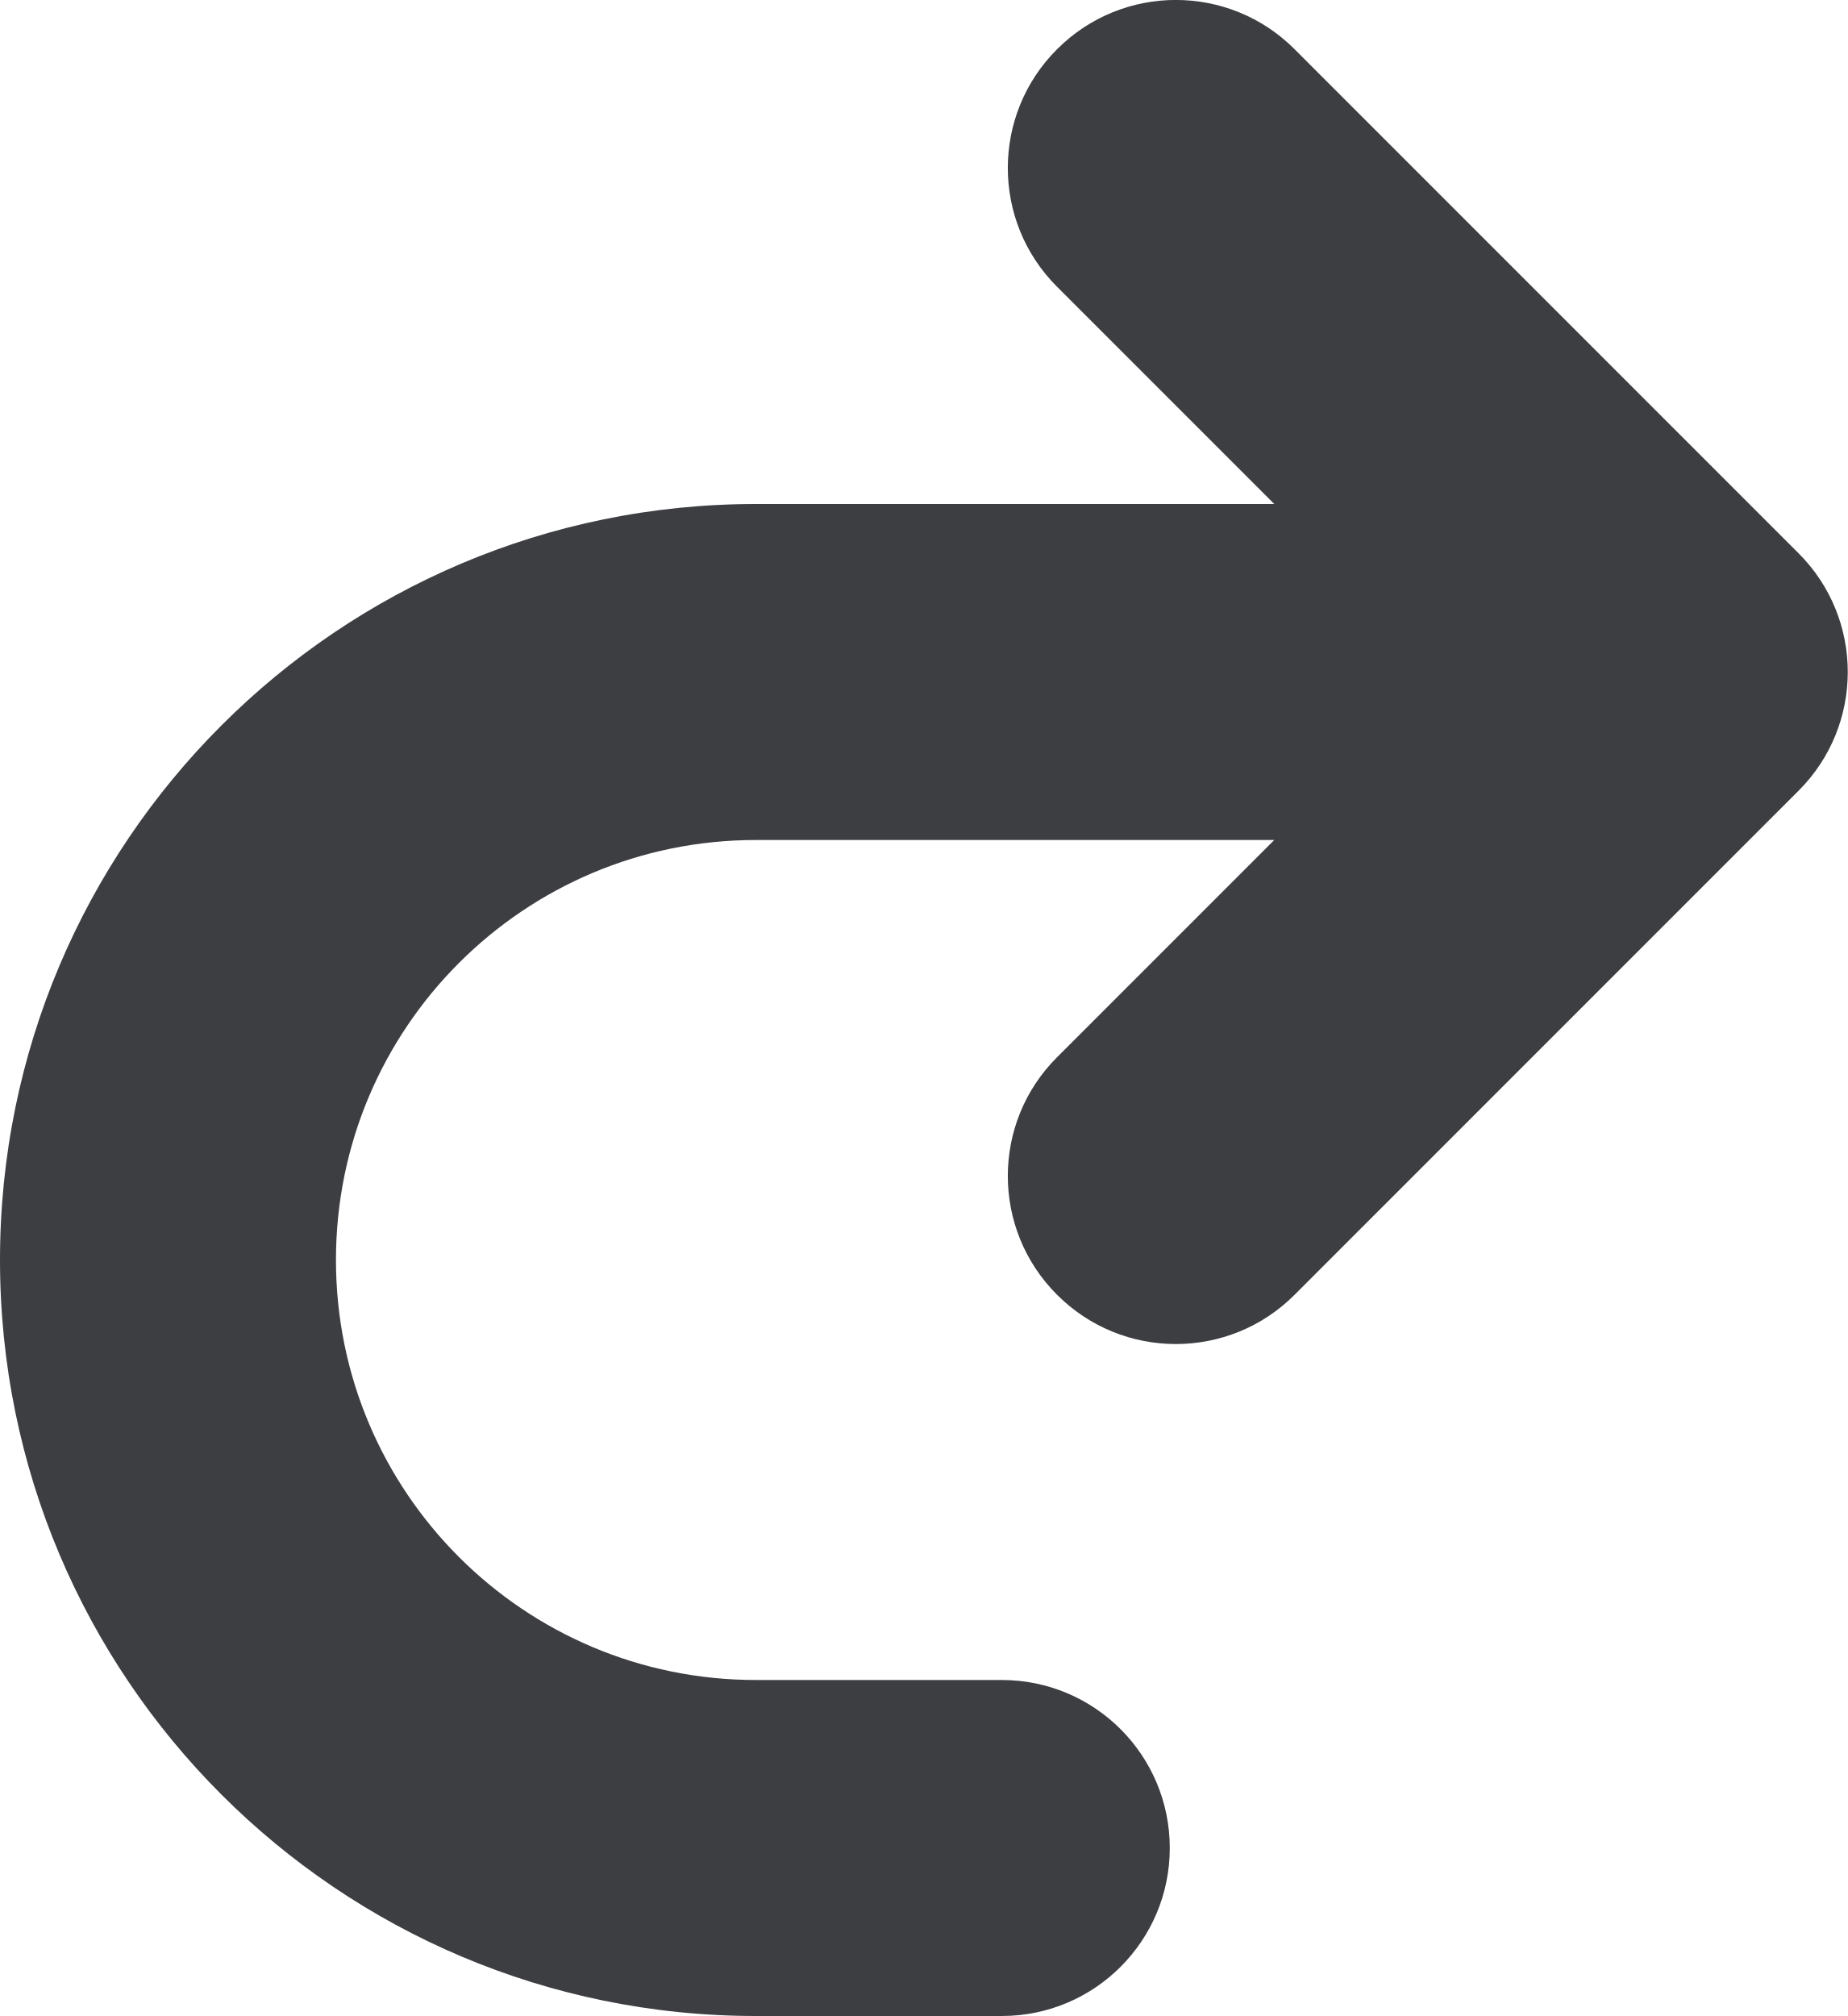
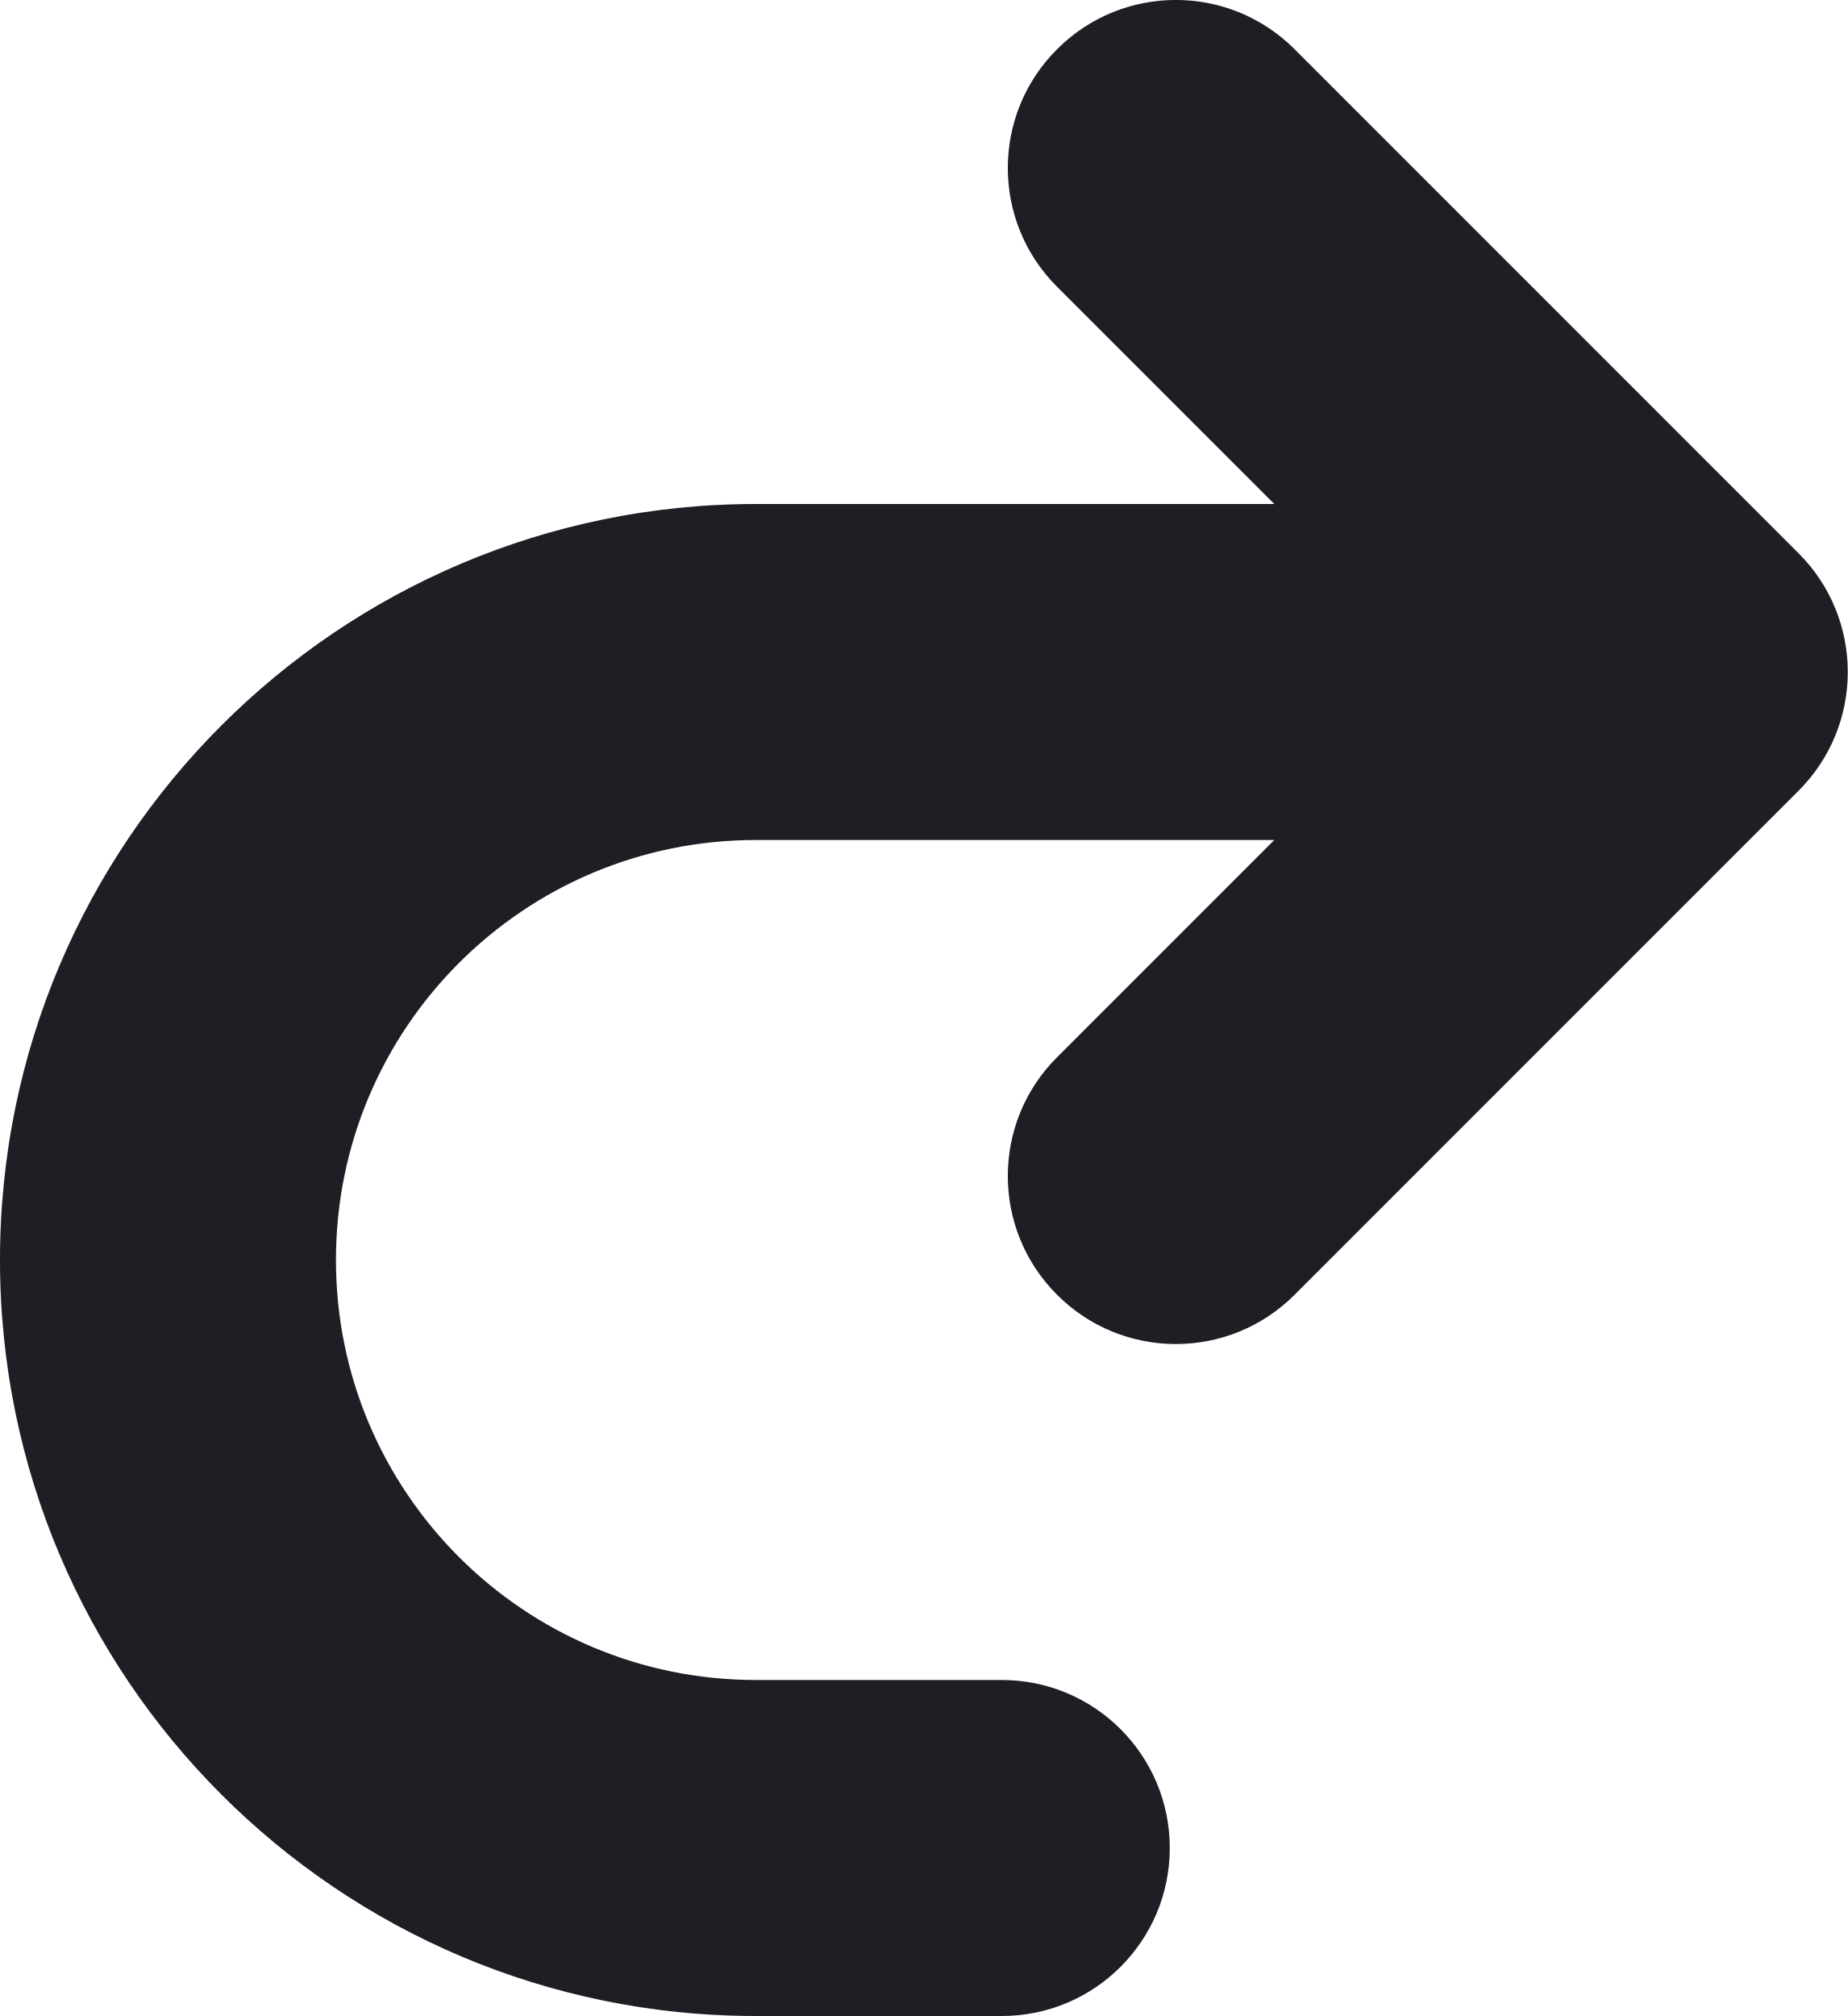
<svg xmlns="http://www.w3.org/2000/svg" id="meteor-icon-kit__regular-redo-xs" viewBox="0 0 11 12" fill="none">
-   <path fill-rule="evenodd" clip-rule="evenodd" d="M7.586 3H4.5C2.015 3 0 5.015 0 7.5C0 9.985 2.015 12 4.5 12H5.964C6.517 12 6.964 11.552 6.964 11C6.964 10.448 6.517 10 5.964 10H4.5C3.119 10 2 8.881 2 7.5C2 6.119 3.119 5 4.5 5H7.586L6.293 6.293C5.902 6.683 5.902 7.317 6.293 7.707C6.683 8.098 7.317 8.098 7.707 7.707L10.707 4.707C11.098 4.317 11.098 3.683 10.707 3.293L7.707 0.293C7.317 -0.098 6.683 -0.098 6.293 0.293C5.902 0.683 5.902 1.317 6.293 1.707L7.586 3z" fill="#3D3E42" />
+   <path fill-rule="evenodd" clip-rule="evenodd" d="M7.586 3H4.5C2.015 3 0 5.015 0 7.5C0 9.985 2.015 12 4.5 12H5.964C6.517 12 6.964 11.552 6.964 11C6.964 10.448 6.517 10 5.964 10H4.5C3.119 10 2 8.881 2 7.5C2 6.119 3.119 5 4.5 5H7.586L6.293 6.293C5.902 6.683 5.902 7.317 6.293 7.707C6.683 8.098 7.317 8.098 7.707 7.707L10.707 4.707C11.098 4.317 11.098 3.683 10.707 3.293L7.707 0.293C7.317 -0.098 6.683 -0.098 6.293 0.293C5.902 0.683 5.902 1.317 6.293 1.707L7.586 3z" fill="#1E1E24" />
</svg>
